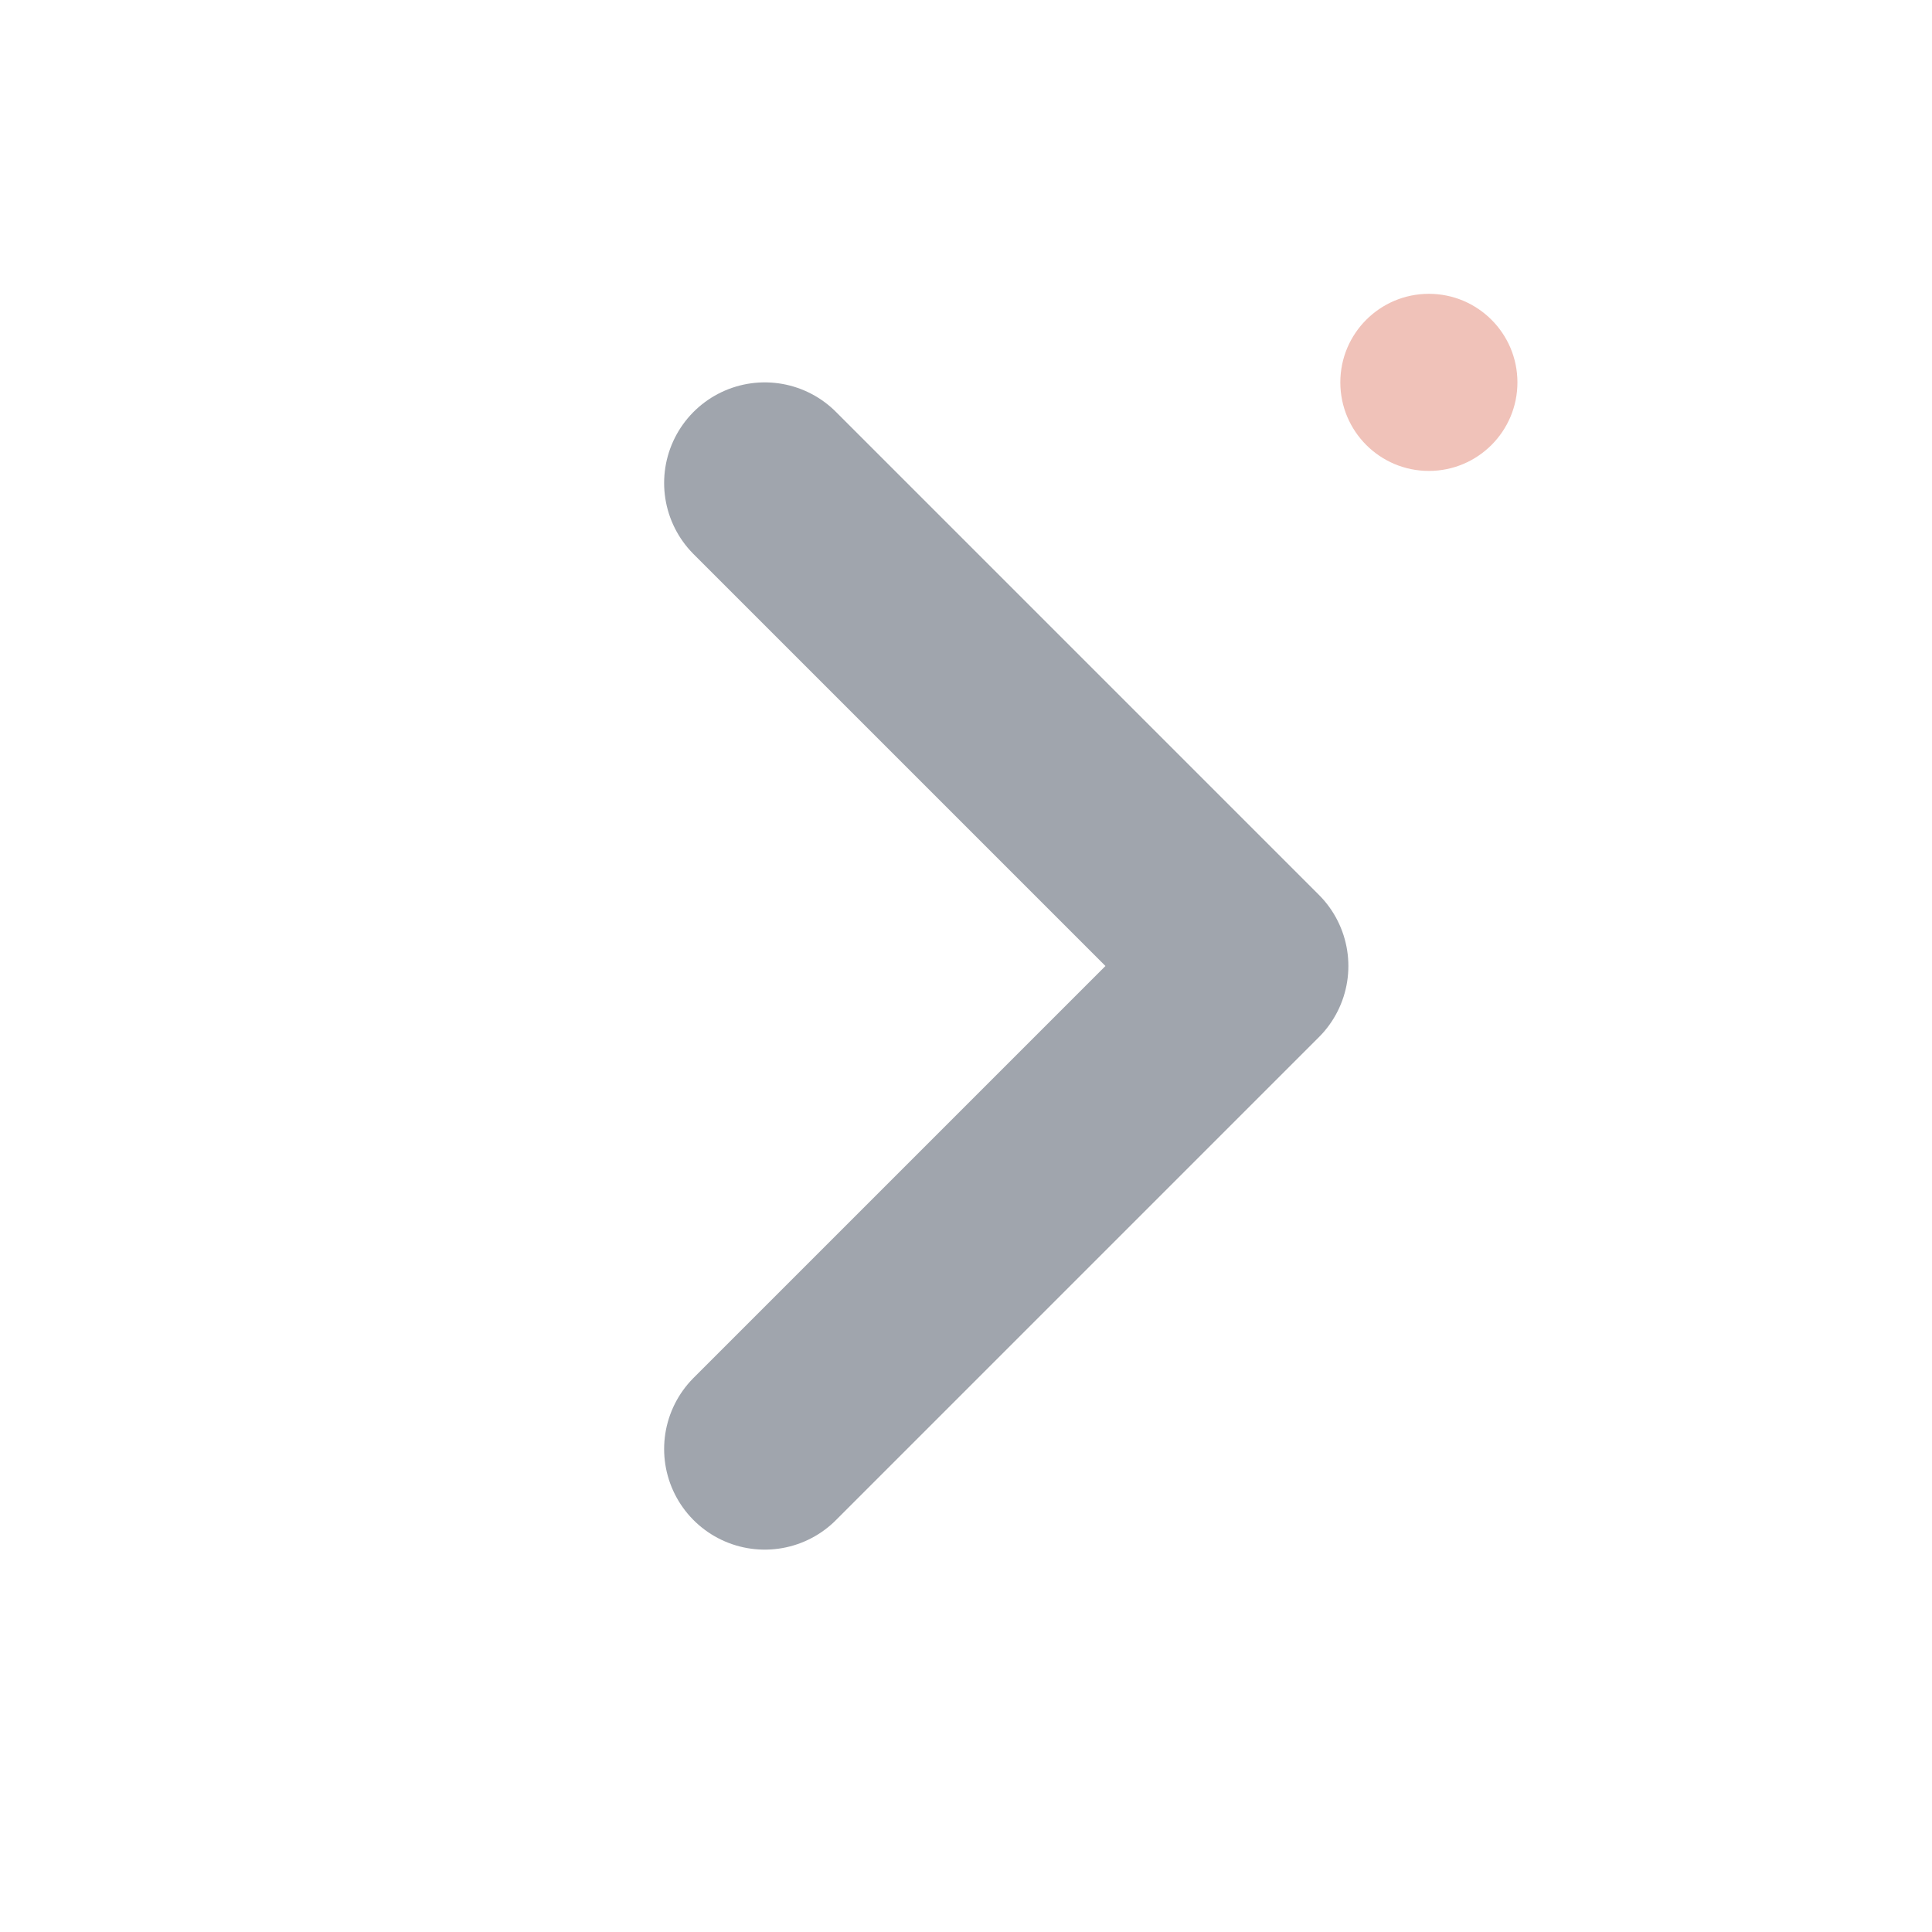
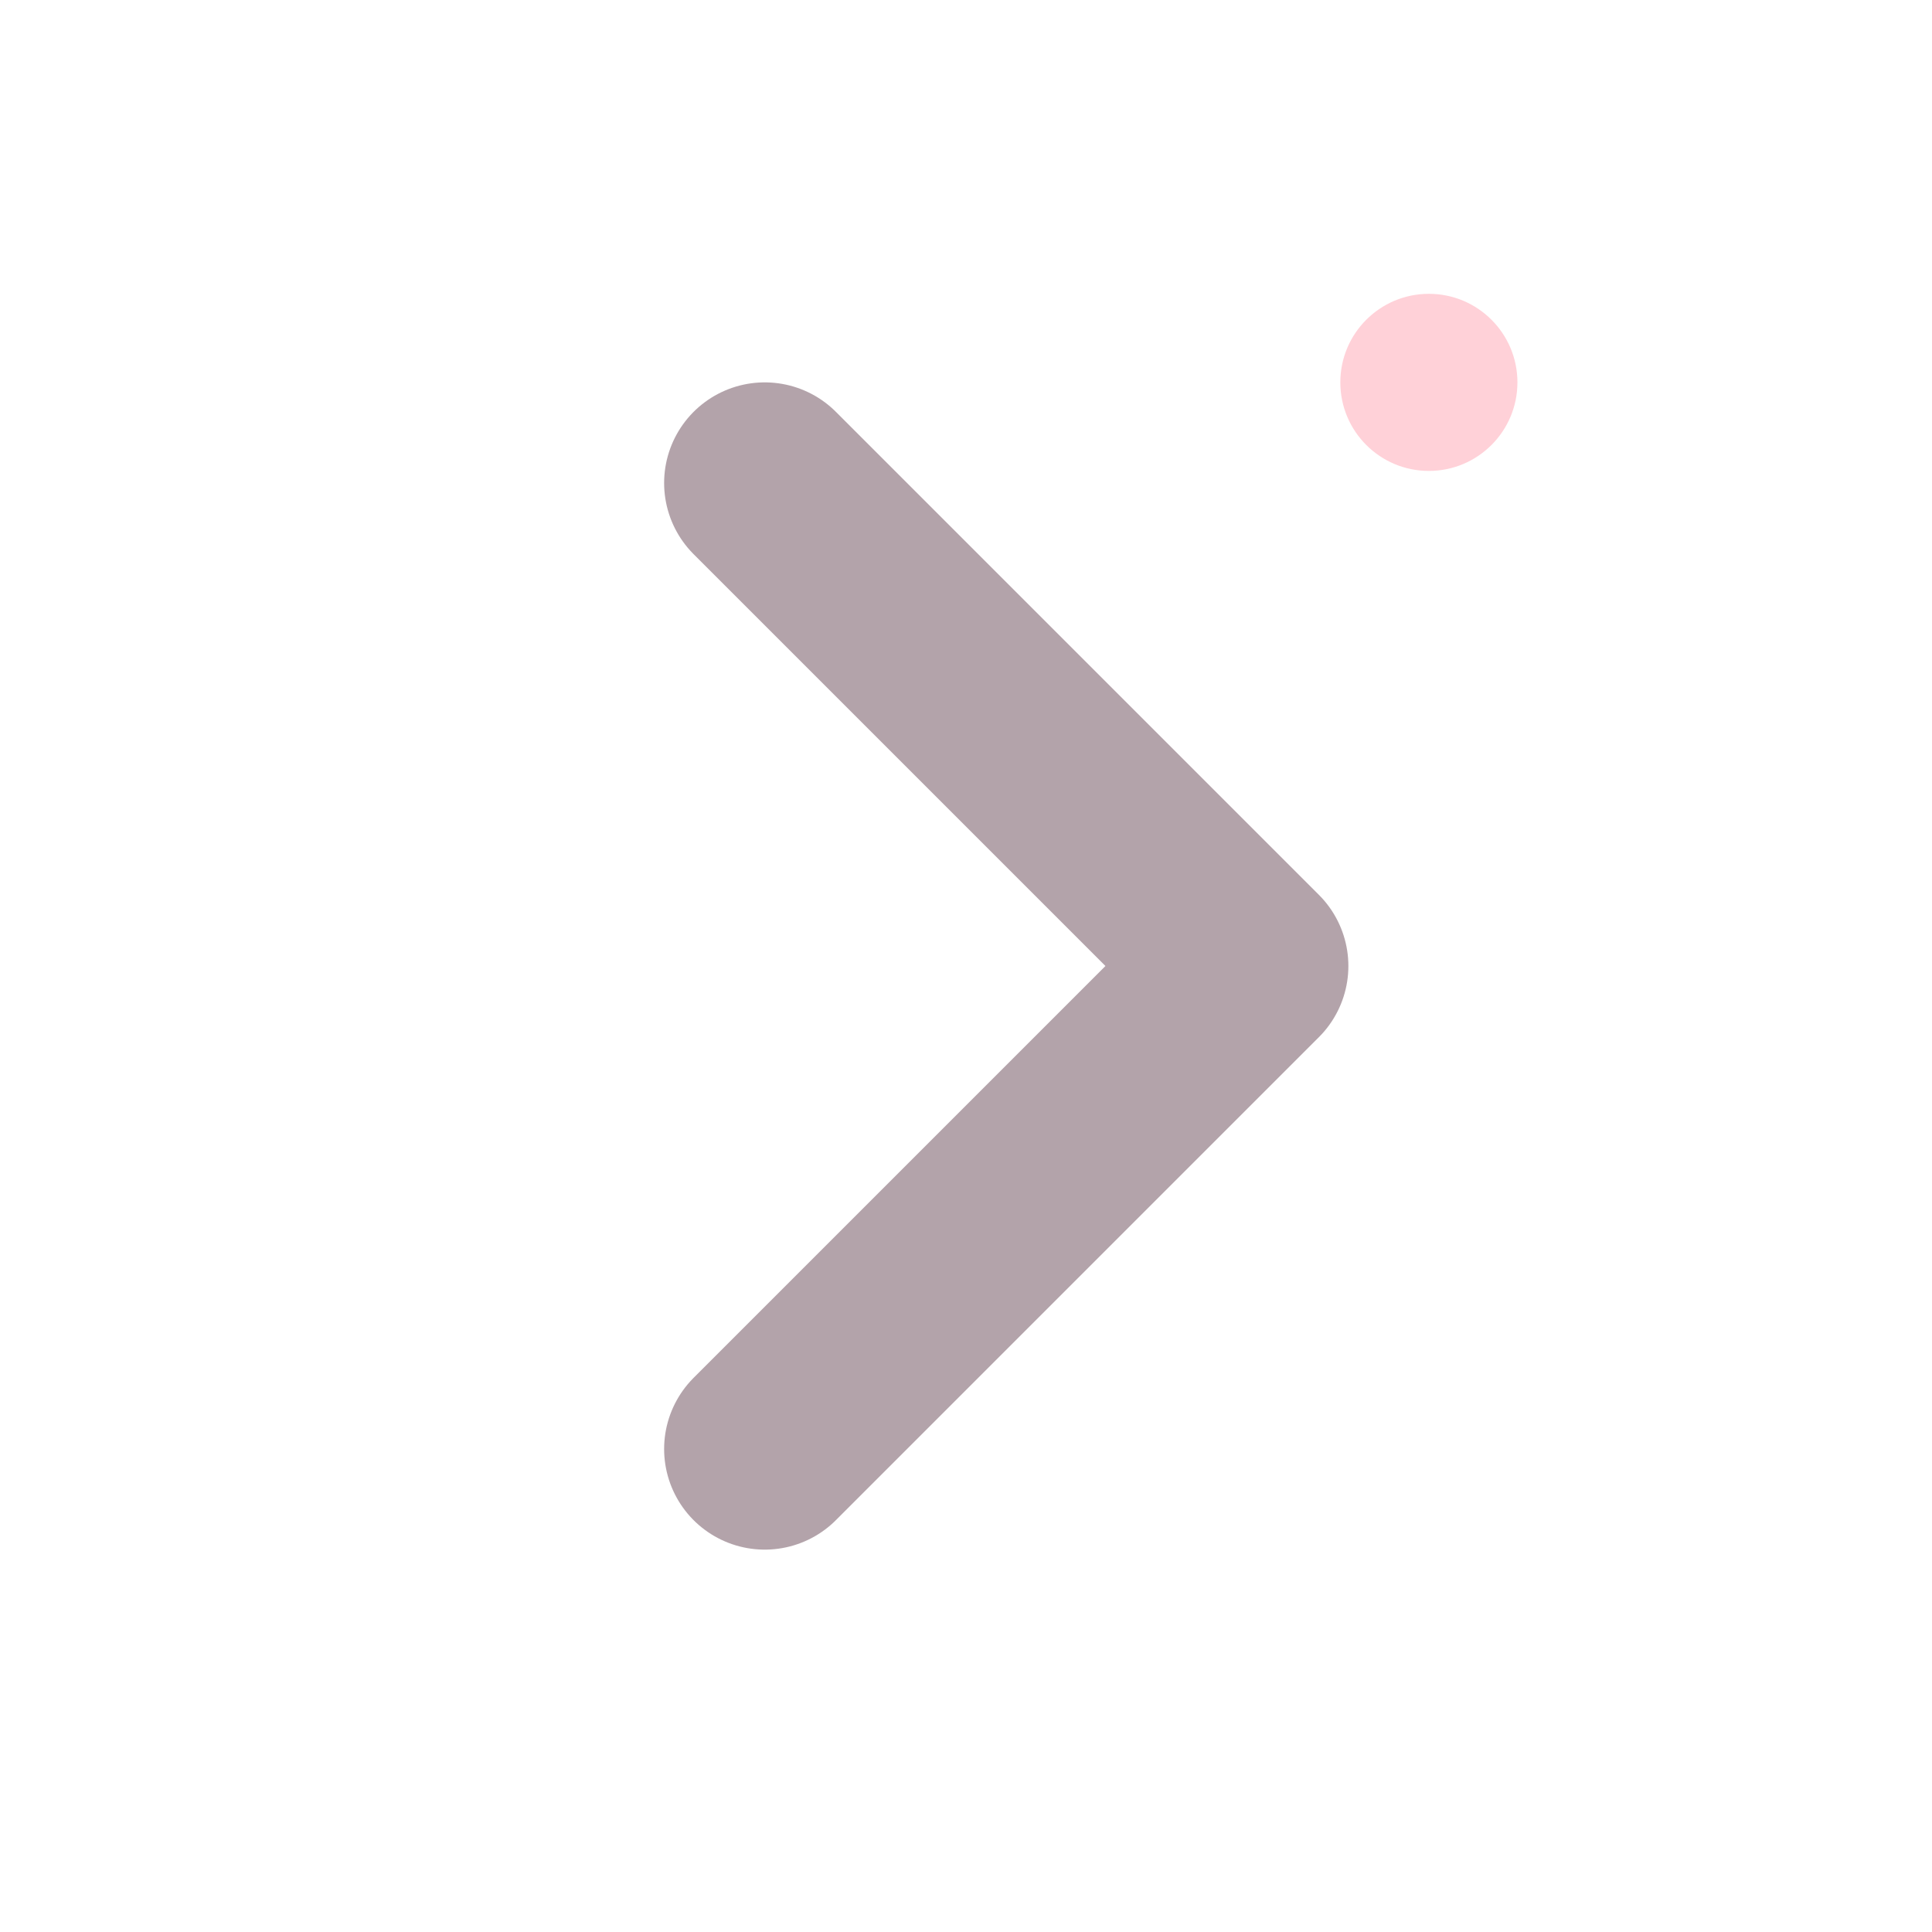
<svg xmlns="http://www.w3.org/2000/svg" viewBox="0 0 48 48">
-   <path d="M19 12l12 12-12 12" fill="none" stroke="#A0A5AD" stroke-width="5" stroke-linecap="round" stroke-linejoin="round" />
-   <circle cx="35.5" cy="9.5" r="2.2" fill="#F0C2B9" />
+   <path d="M19 12l12 12-12 12" fill="none" stroke="#B3A3AA" stroke-width="5" stroke-linecap="round" stroke-linejoin="round" />
+   <circle cx="35.5" cy="9.5" r="2.2" fill="#FFD1D8" />
</svg>
